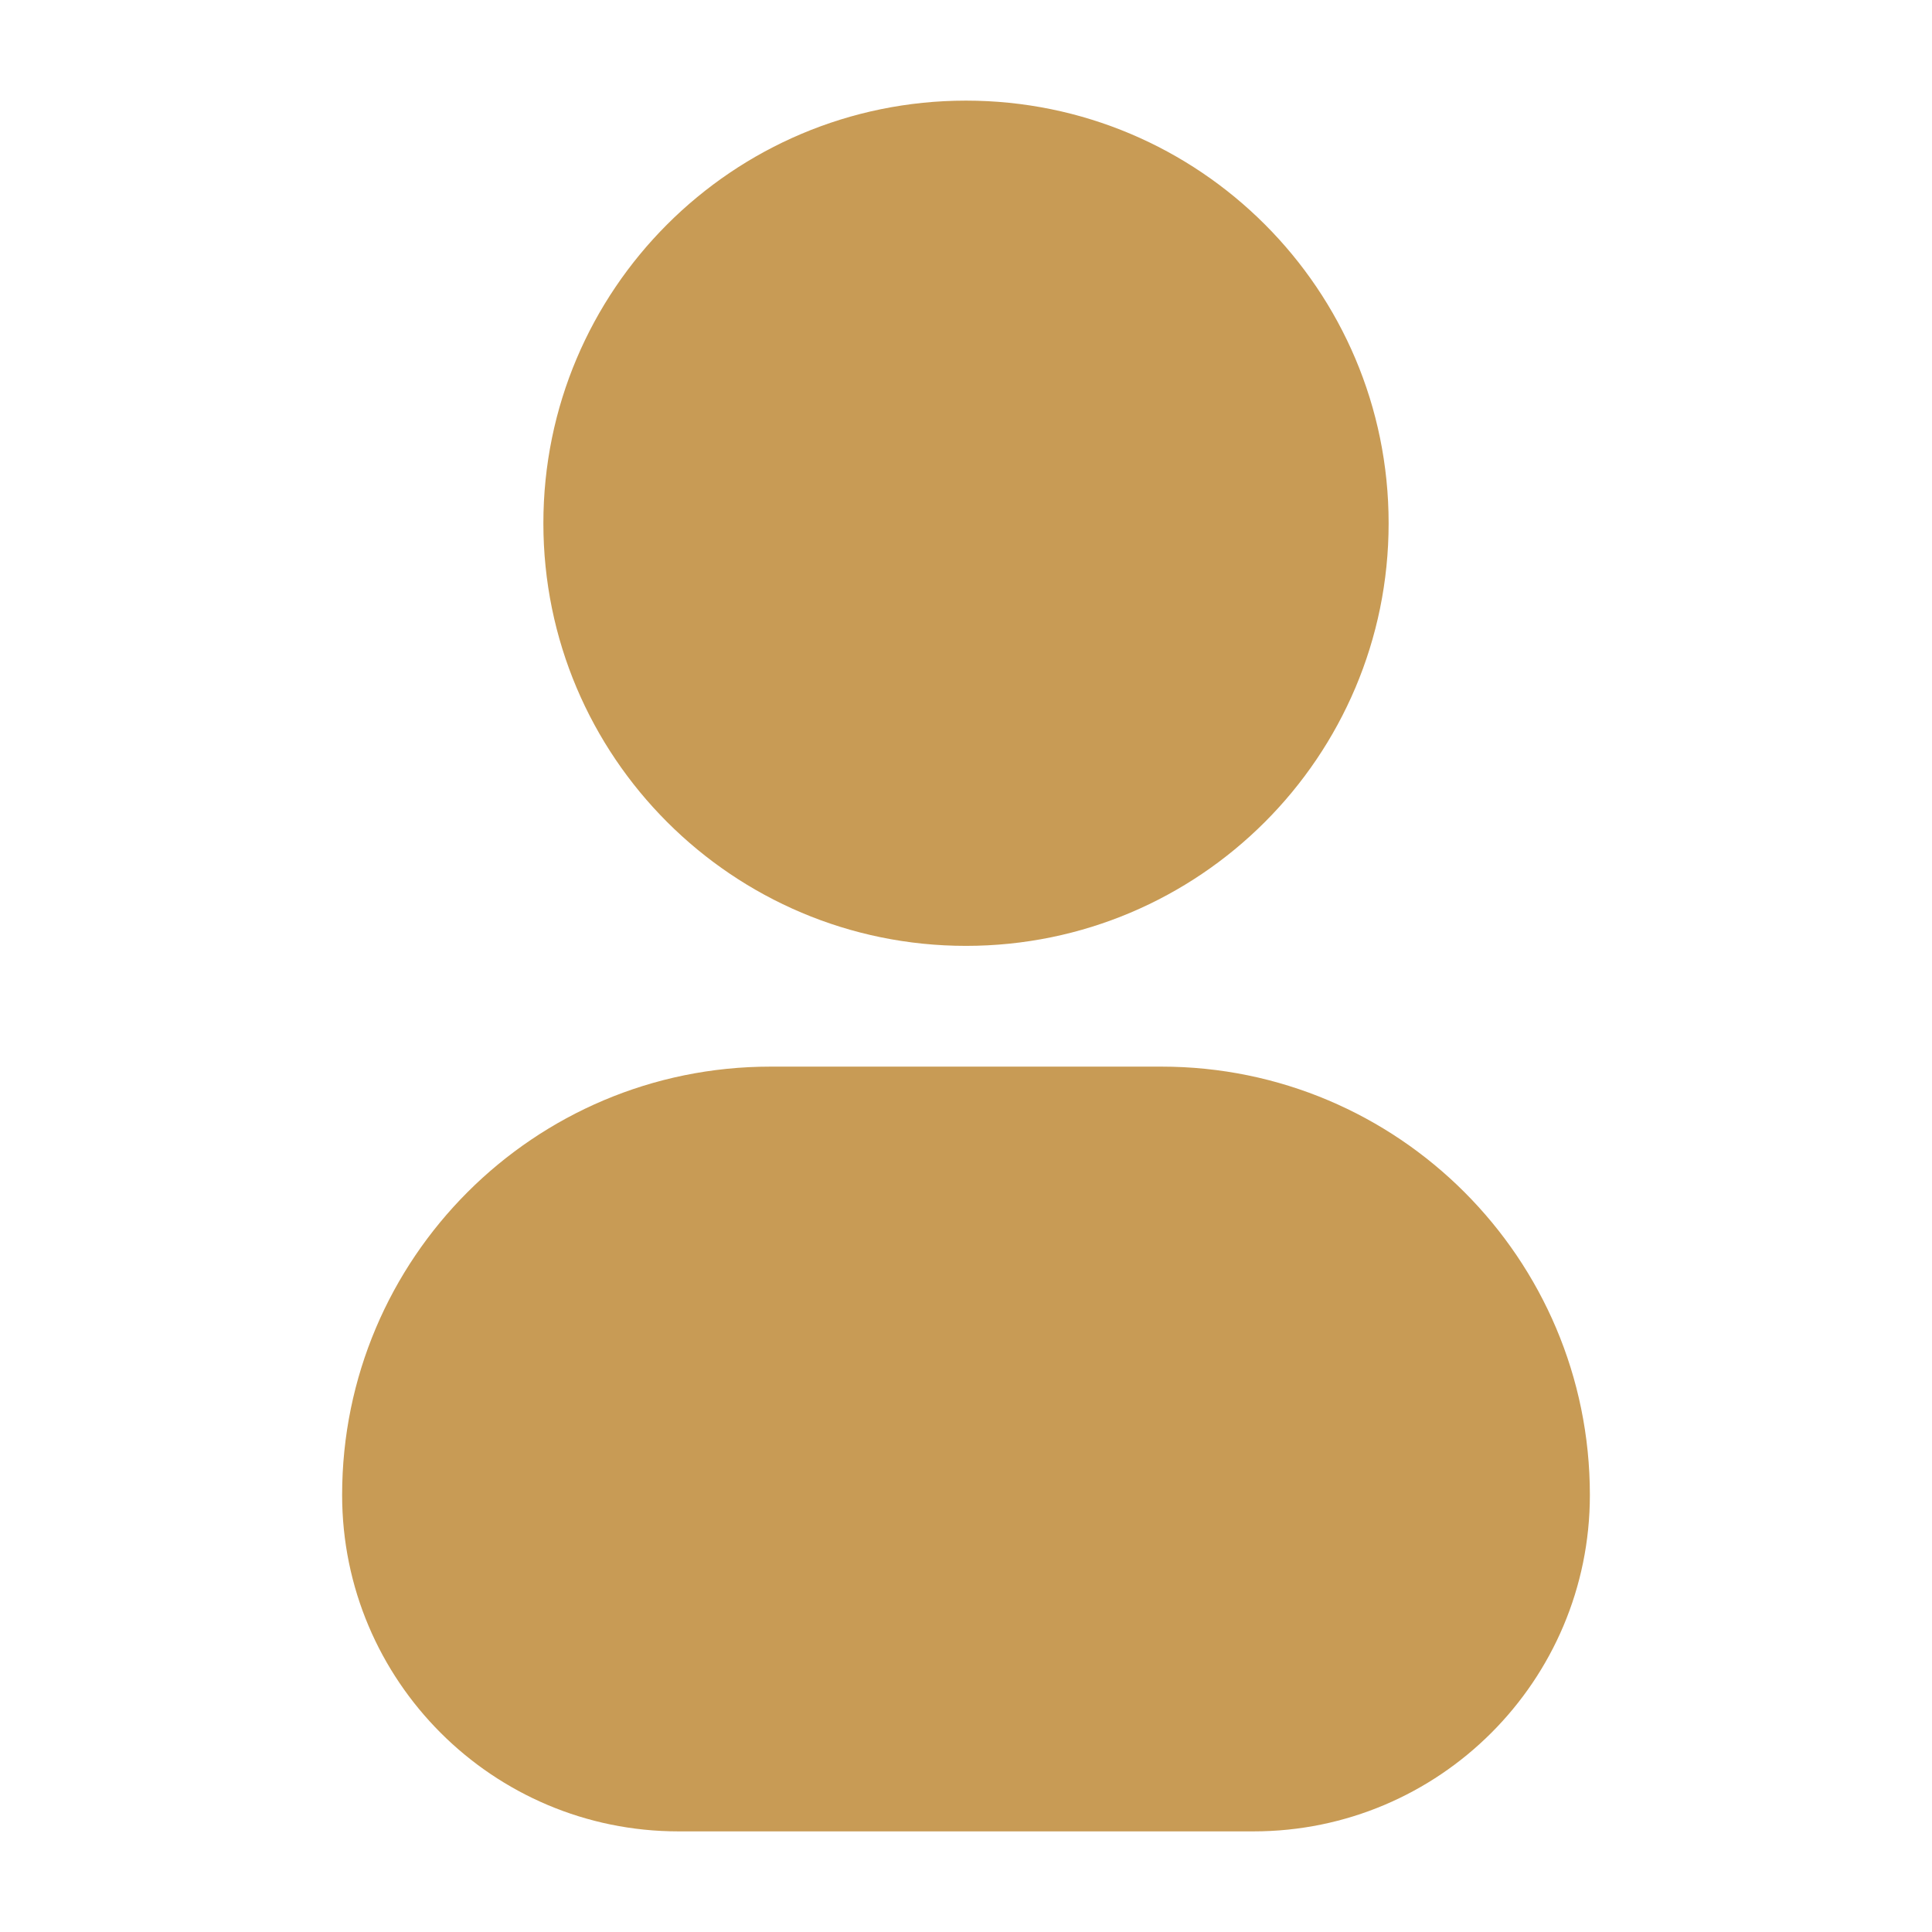
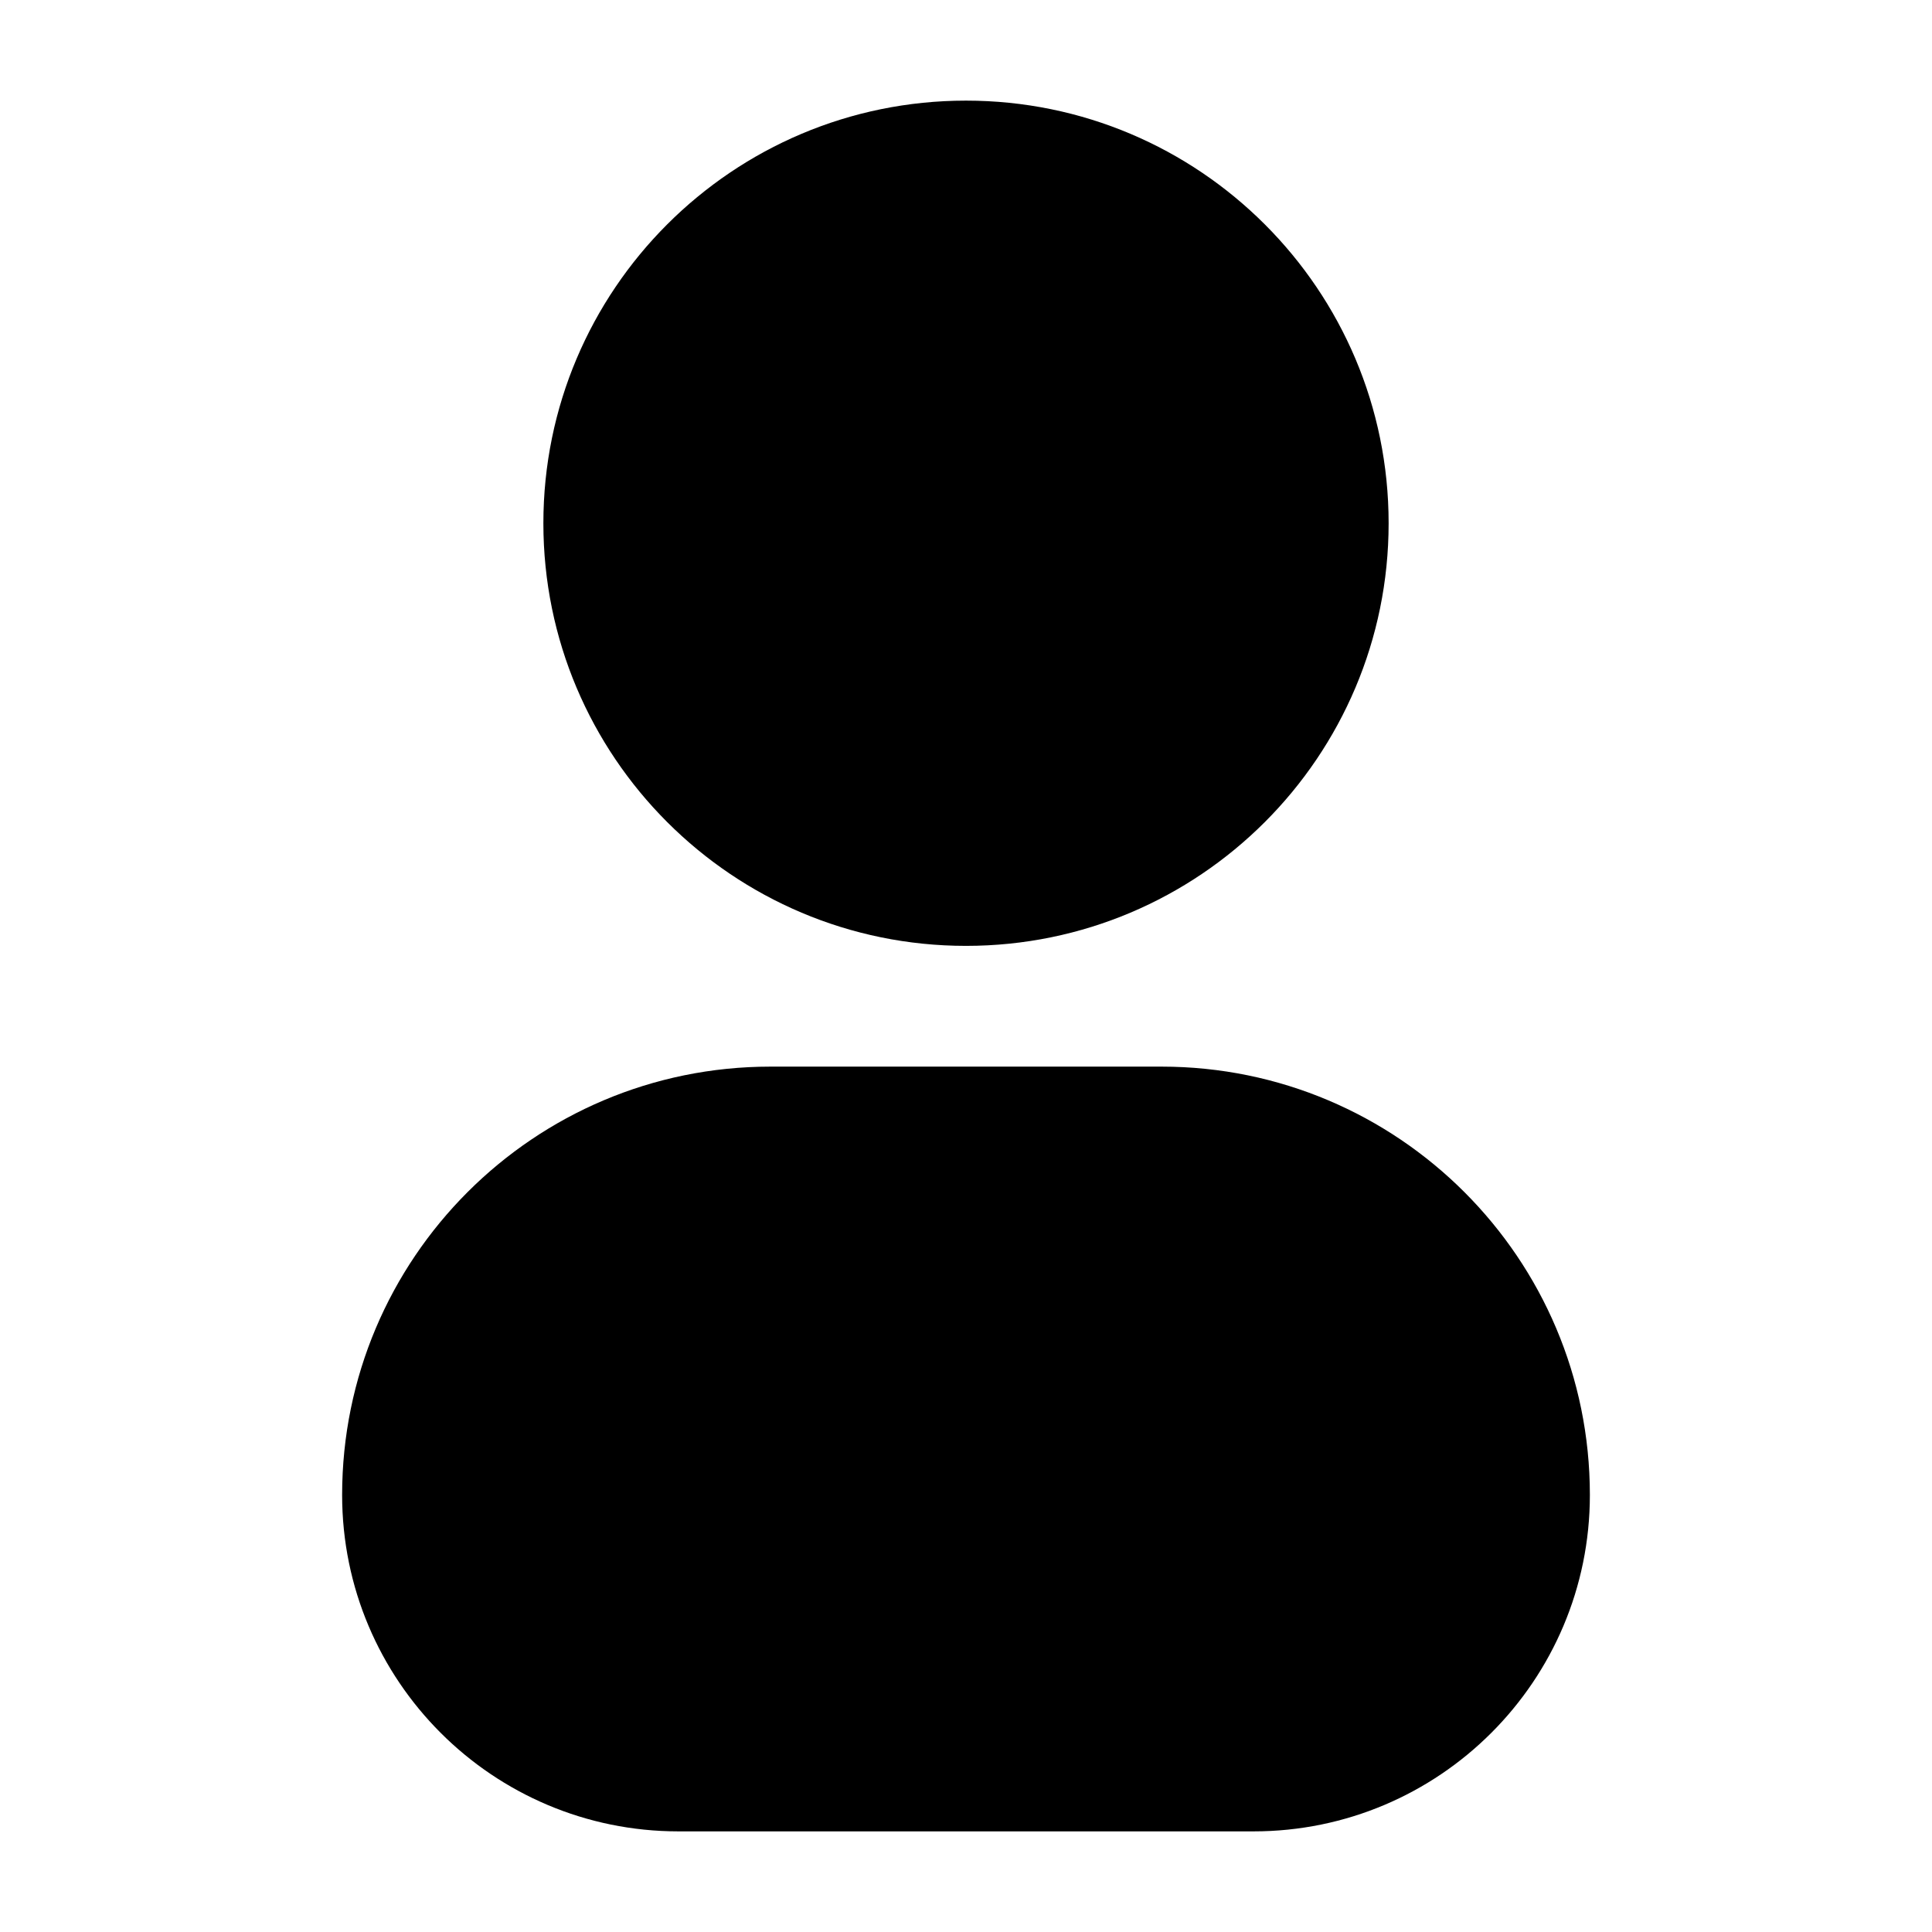
<svg xmlns="http://www.w3.org/2000/svg" width="800px" height="800px" viewBox="0 0 24 24" fill="none">
  <g id="style=fill">
    <g id="profile">
-       <path id="vector (Stroke)" fill-rule="evenodd" clip-rule="evenodd" d="M6.75 6.5C6.75 3.6 9.101 1.25 12 1.25C14.899 1.25 17.25 3.6 17.25 6.5C17.25 9.399 14.899 11.75 12 11.75C9.101 11.75 6.75 9.399 6.75 6.5Z" fill="#c89b55" />
-       <path id="rec (Stroke)" fill-rule="evenodd" clip-rule="evenodd" d="M4.25 18.571C4.25 15.633 6.632 13.25 9.571 13.25H14.429C17.367 13.25 19.75 15.633 19.75 18.571C19.75 20.879 17.879 22.75 15.571 22.75H8.429C6.121 22.75 4.25 20.879 4.25 18.571Z" fill="#c89b55" />
+       <path id="vector (Stroke)" fill-rule="evenodd" clip-rule="evenodd" d="M6.75 6.5C6.75 3.6 9.101 1.25 12 1.25C14.899 1.25 17.25 3.6 17.25 6.5C17.25 9.399 14.899 11.75 12 11.75C9.101 11.75 6.75 9.399 6.75 6.5Z" fill="#000" />
+       <path id="rec (Stroke)" fill-rule="evenodd" clip-rule="evenodd" d="M4.25 18.571C4.25 15.633 6.632 13.25 9.571 13.25H14.429C17.367 13.25 19.75 15.633 19.75 18.571C19.75 20.879 17.879 22.75 15.571 22.75H8.429C6.121 22.75 4.25 20.879 4.25 18.571Z" fill="#000" />
    </g>
  </g>
</svg>
